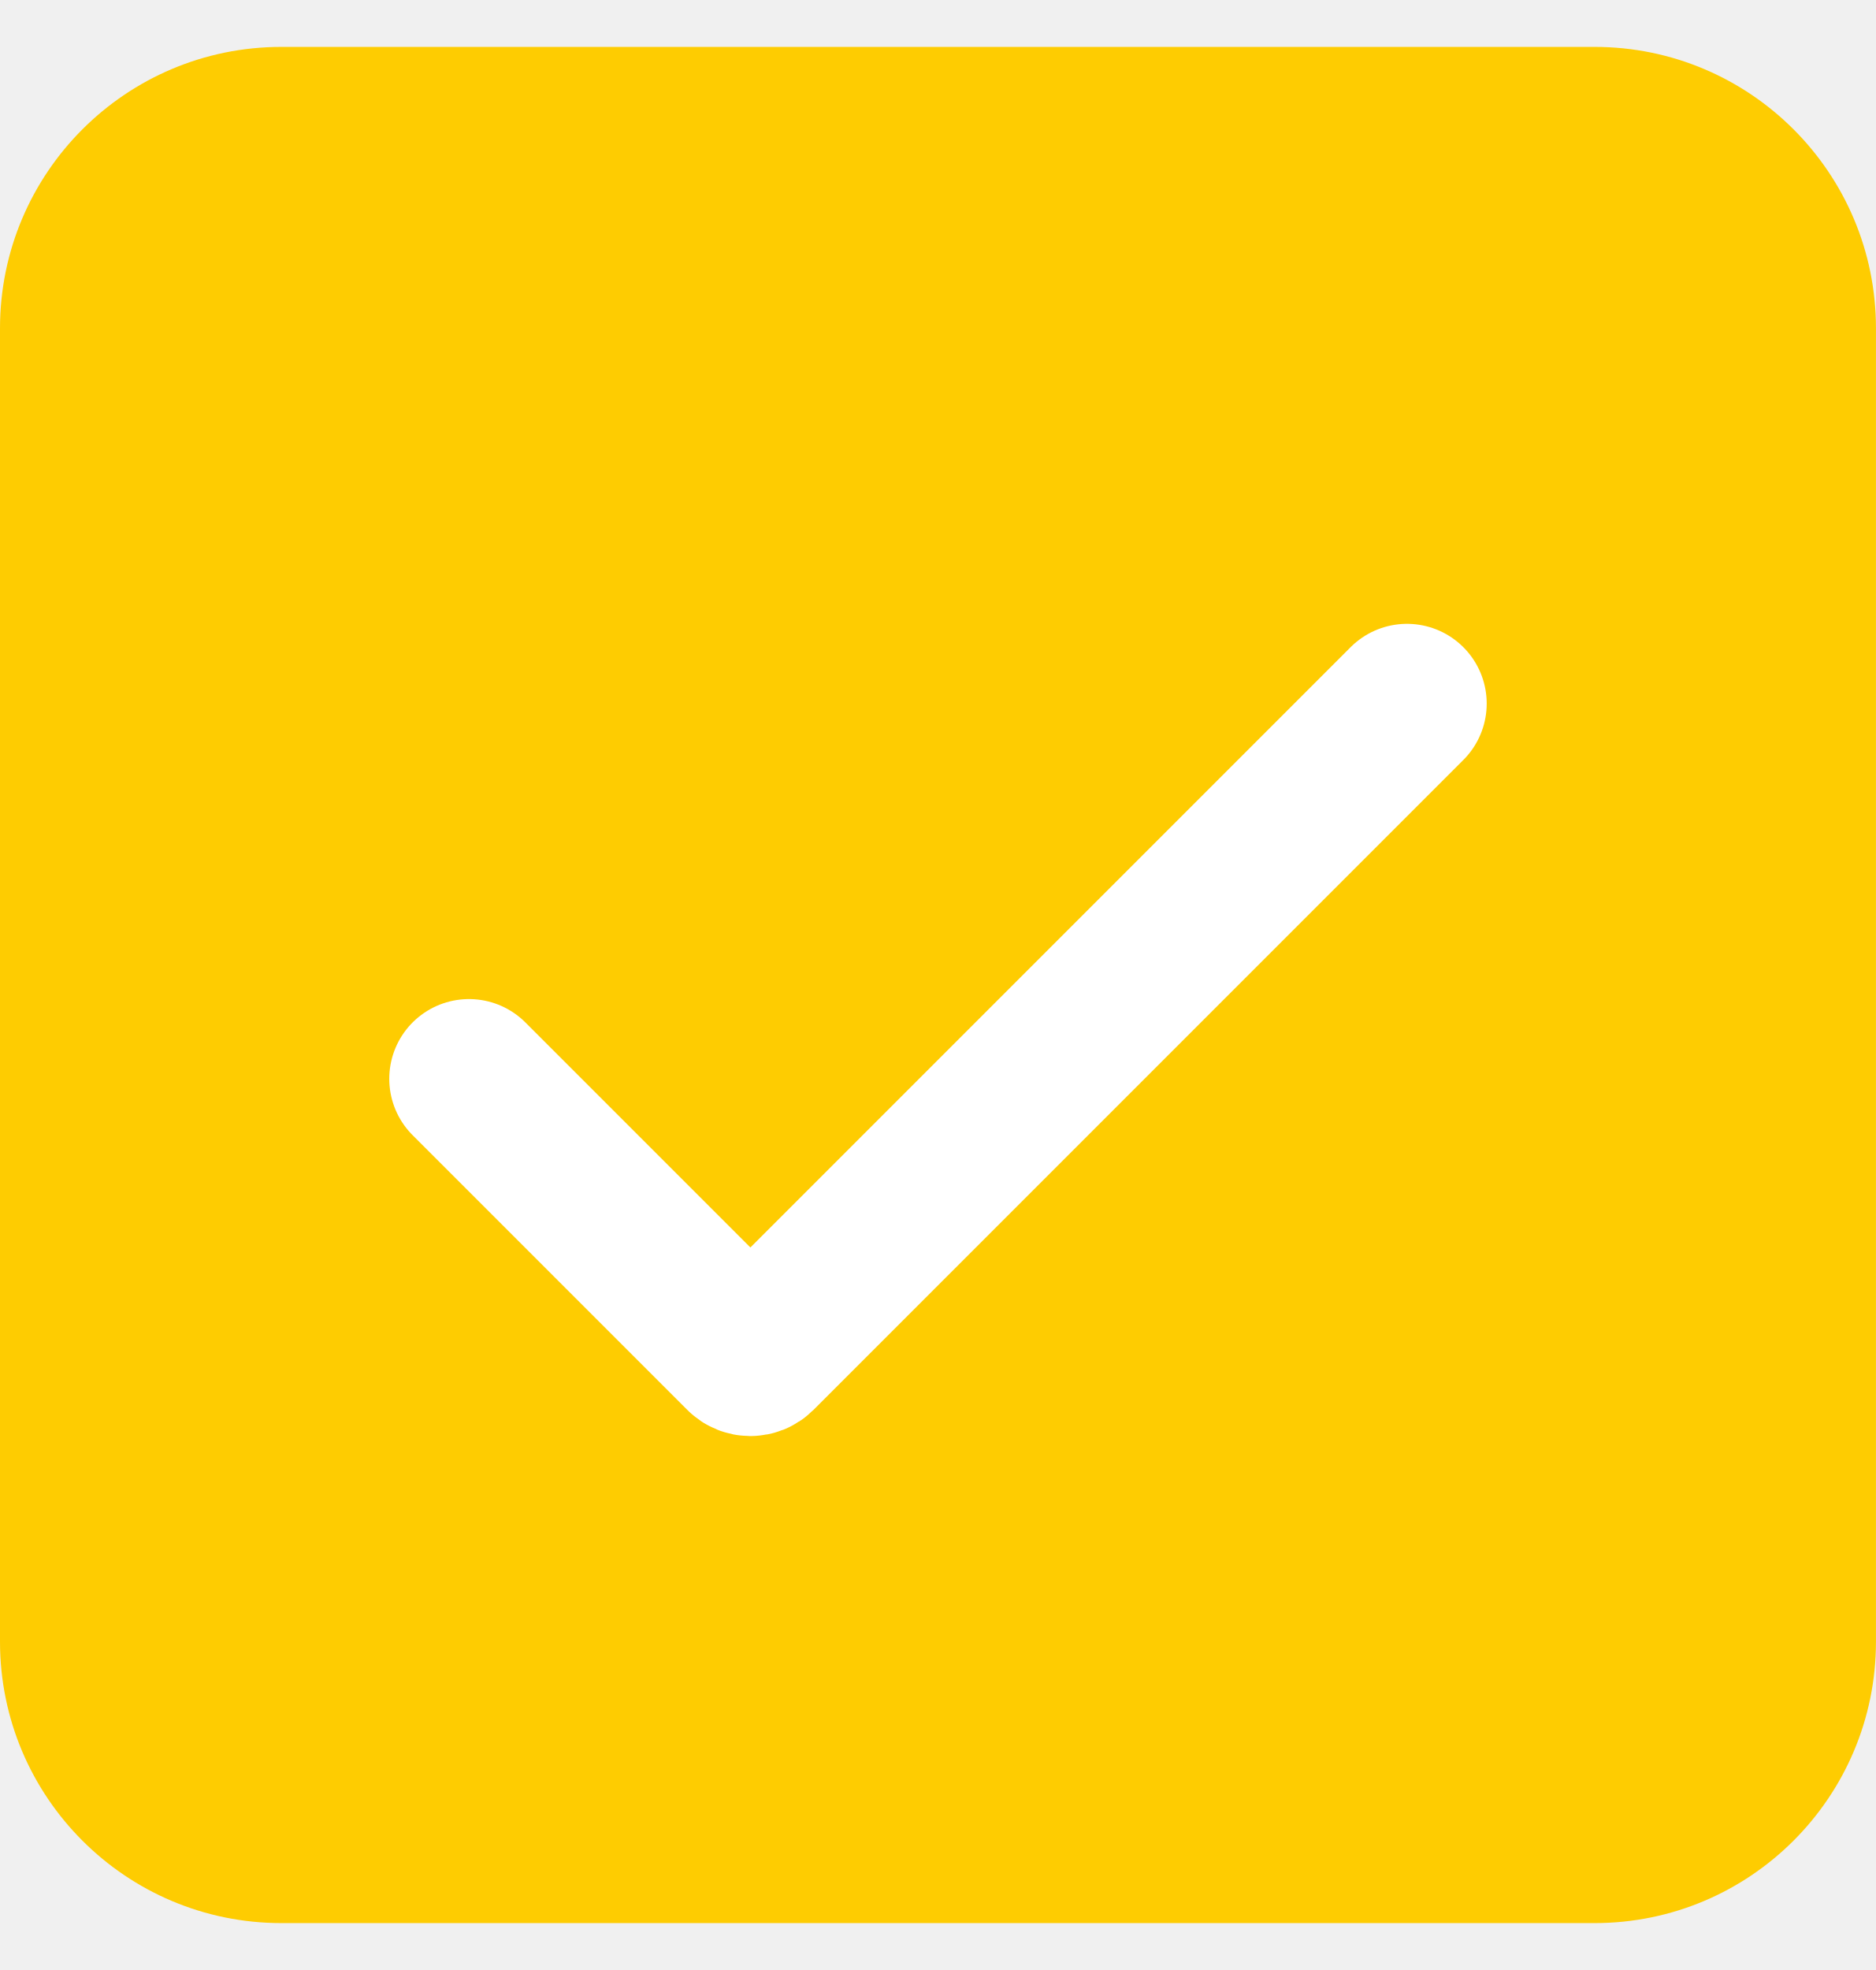
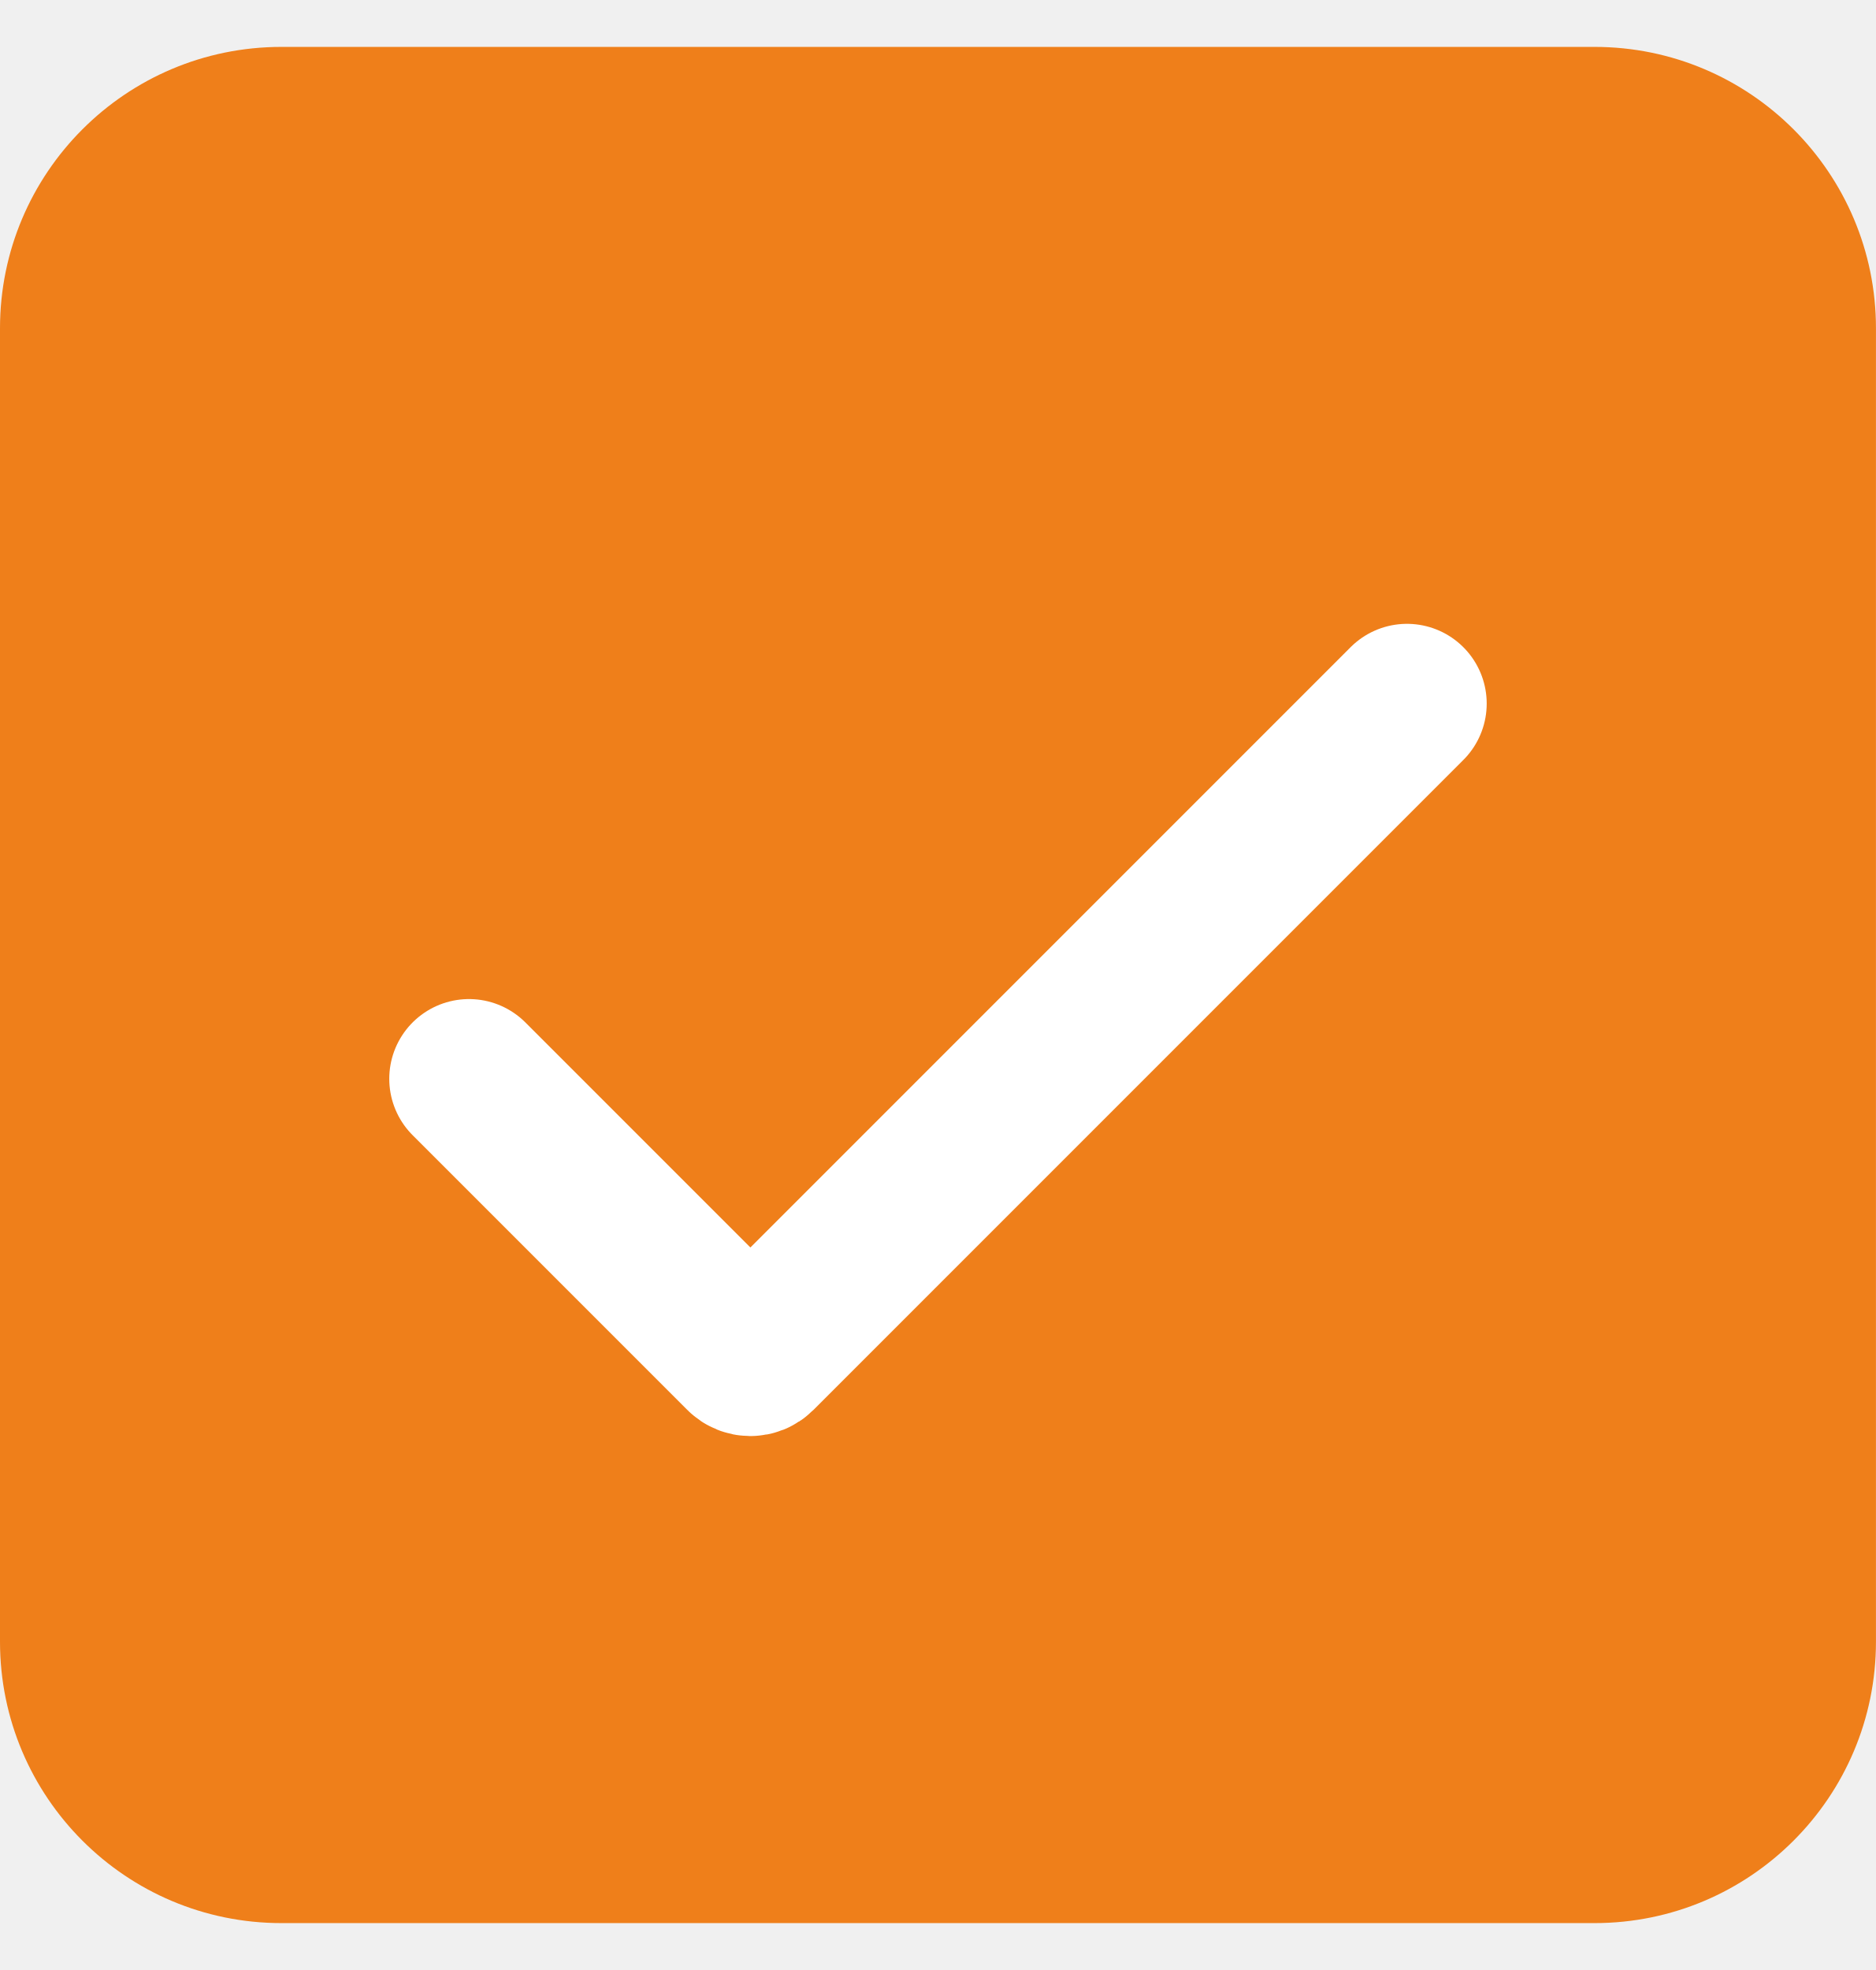
<svg xmlns="http://www.w3.org/2000/svg" width="20" height="21" viewBox="0 0 20 21" fill="none">
  <g id="controls / checkbox / active" clip-path="url(#clip0_1064_2254)">
-     <rect id="Rectangle 90" y="0.5" width="20" height="20" rx="3" fill="#FECC01" />
+     <rect id="Rectangle 90" y="0.5" width="20" height="20" rx="3" fill="#EF7F1A" />
    <path id="check" d="M5 11.5L7.929 14.429C7.968 14.468 8.032 14.468 8.071 14.429L15 7.5" stroke="white" stroke-width="1.7" stroke-linecap="round" />
  </g>
  <defs>
    <clipPath id="clip0_1064_2254">
      <rect width="20" height="20" fill="white" transform="translate(0 0.5)" />
    </clipPath>
  </defs>
</svg>
